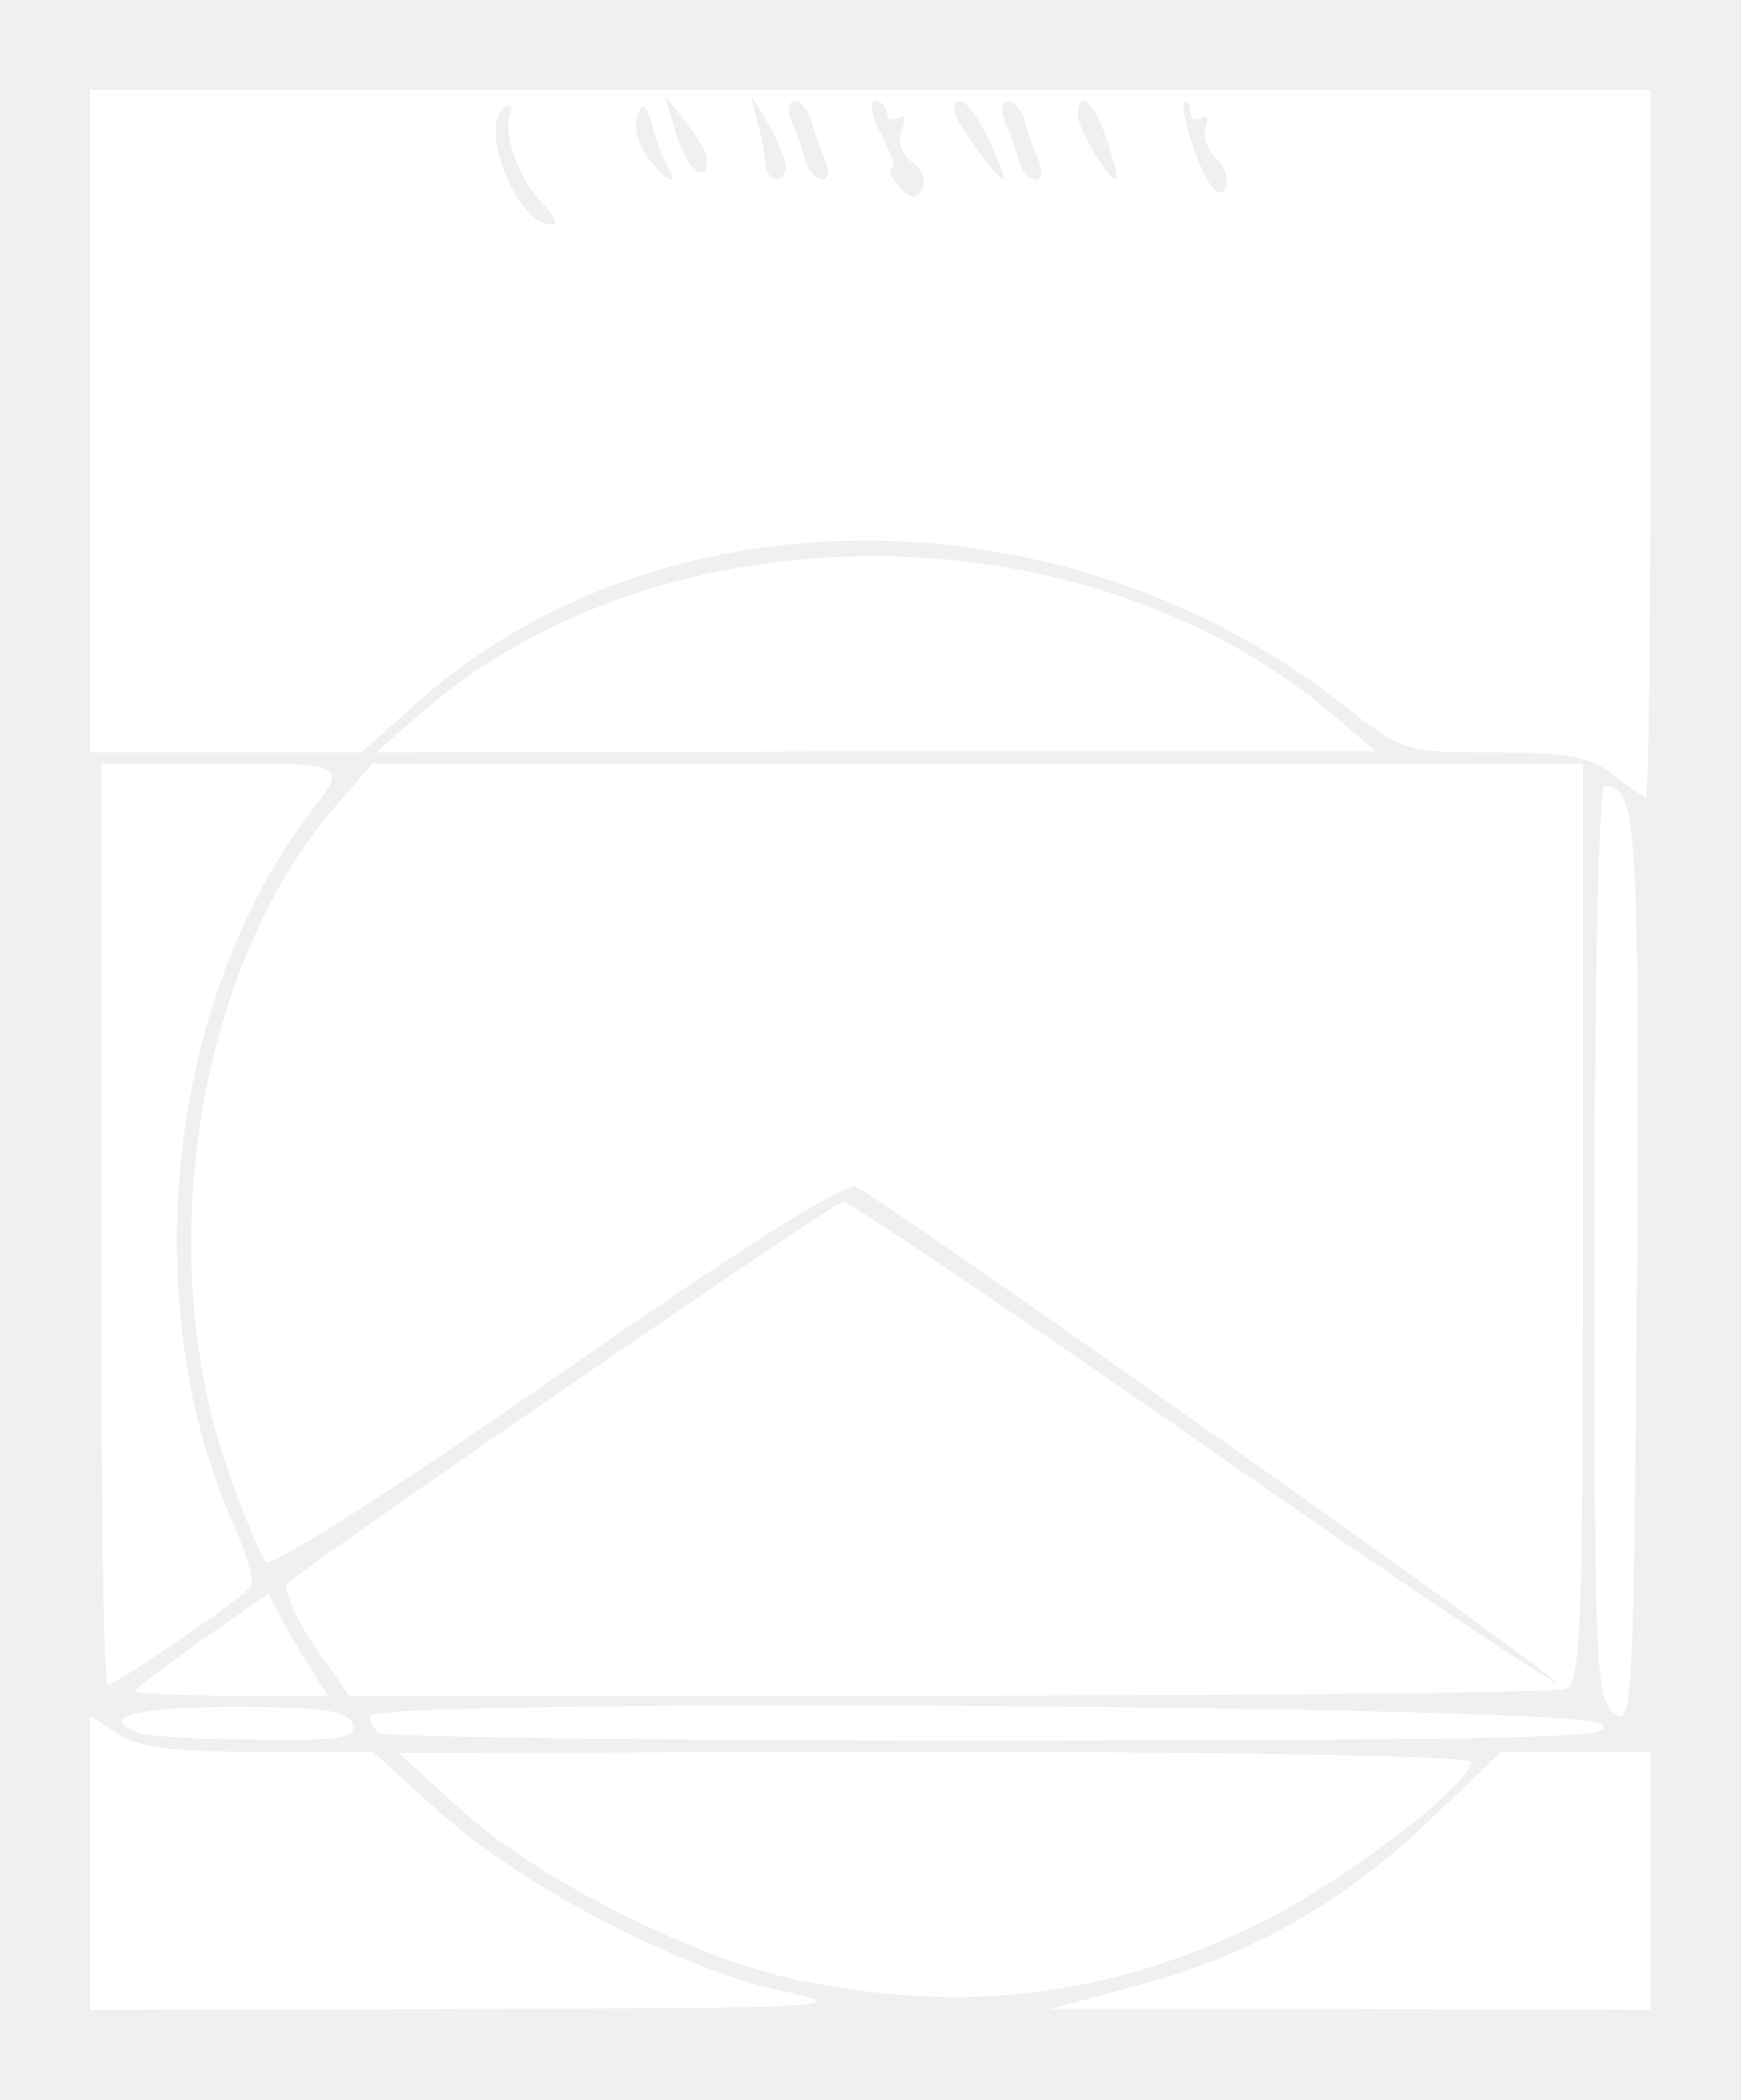
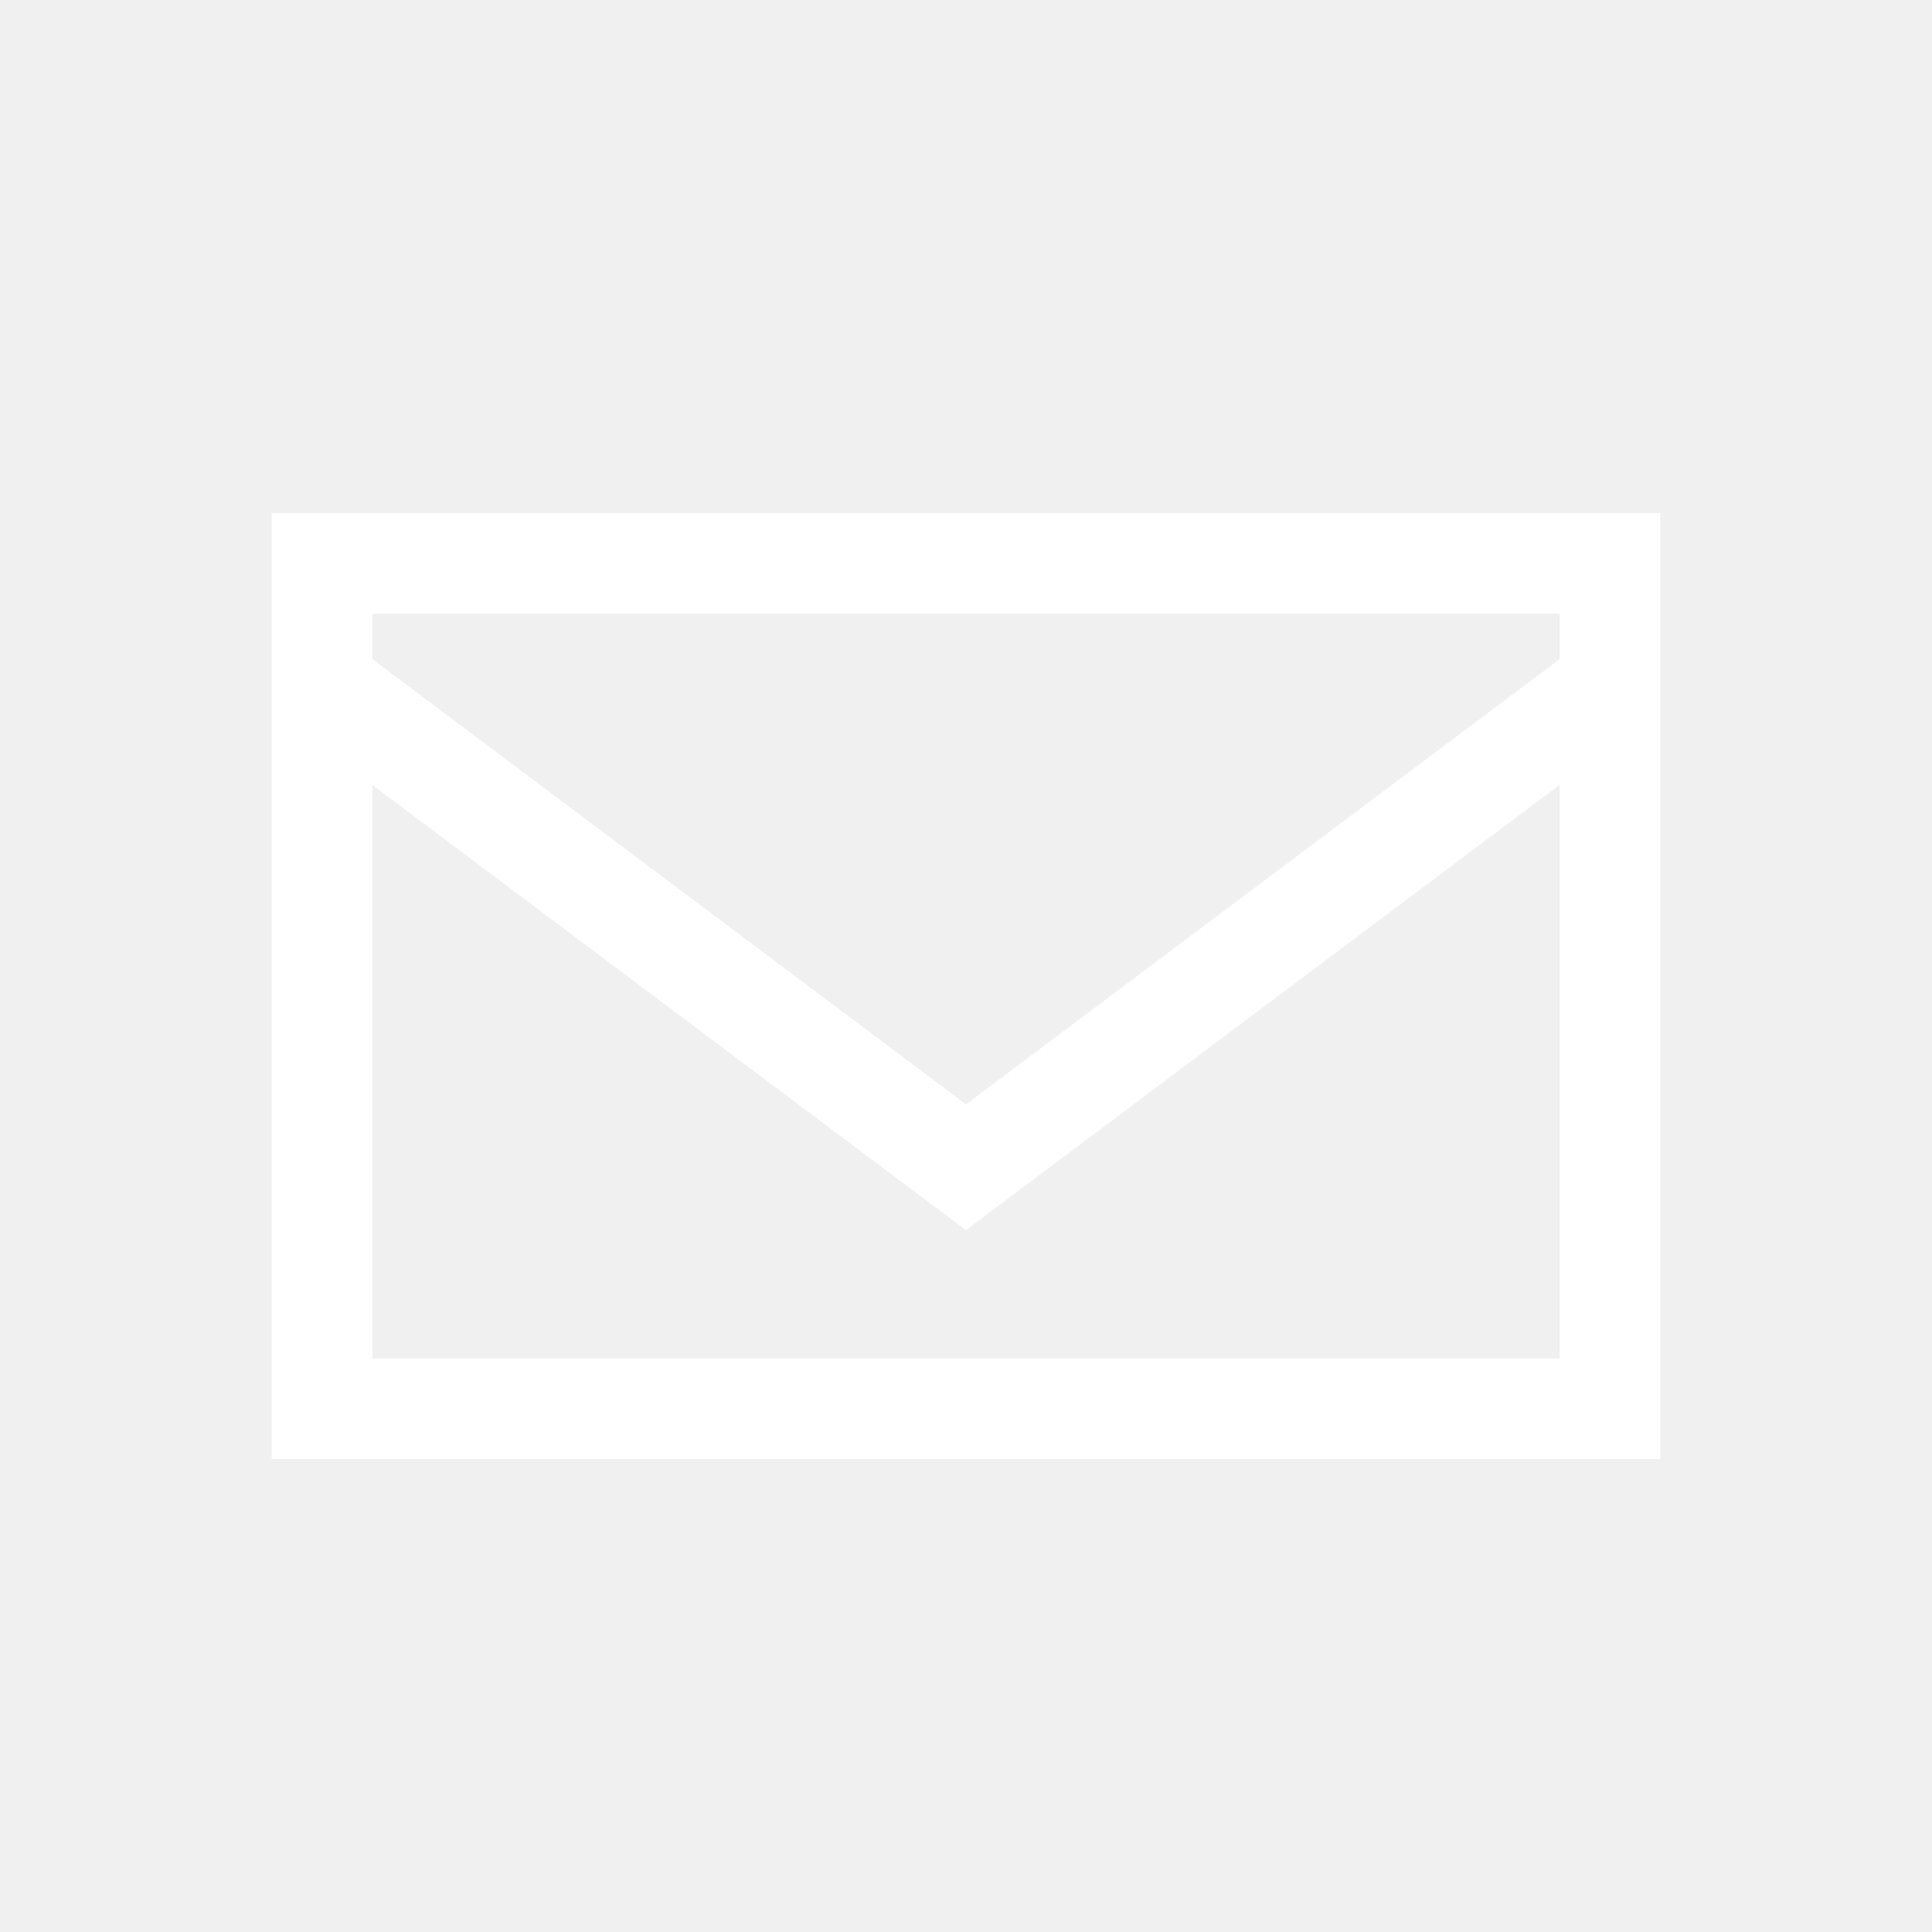
- <svg xmlns="http://www.w3.org/2000/svg" viewBox="-8 -8 155 187">
-   <g fill="#fff" transform="scale(0.1)">
-     <path d="M0 1579 l0 -131 25 16 c18 12 49 16 126 16 l101 0 61 55 c74 66 216 140 308 159 59 13 40 14 -278 15 l-343 1 0 -131z" />
-     <path d="M926 1690 c104 -27 185 -72 263 -145 l68 -65 67 0 66 0 0 115 0 115 -267 -1 -268 0 71 -19z" />
-     <path d="M635 1684 c-93 -18 -236 -90 -305 -153 l-55 -50 478 -1 c285 0 477 4 477 9 0 20 -110 104 -185 142 -133 66 -262 83 -410 53z" />
-     <path d="M43 1463 c-36 -14 -3 -23 86 -23 79 0 100 3 105 15 4 13 -9 15 -87 14 -51 0 -98 -3 -104 -6z" />
-     <path d="M257 1463 c-4 -3 -7 -10 -7 -15 0 -16 1074 -10 1096 7 17 13 -45 14 -532 15 -303 0 -554 -3 -557 -7z" />
-     <path d="M1358 1446 c-17 -12 -18 -44 -18 -420 0 -226 4 -406 9 -406 29 0 31 34 29 433 -3 384 -4 405 -20 393z" />
-     <path d="M40 1426 c0 -2 27 -22 59 -45 l60 -42 12 23 c7 13 19 33 27 46 l14 22 -86 0 c-47 0 -86 -2 -86 -4z" />
-     <path d="M199 1384 c-17 -25 -27 -50 -23 -54 21 -19 487 -340 495 -340 5 0 149 97 320 216 170 119 312 214 315 212 3 -4 -563 -405 -623 -441 -9 -5 -97 50 -265 167 -139 97 -256 172 -261 167 -4 -4 -20 -41 -34 -82 -68 -193 -27 -447 94 -589 l35 -40 539 0 539 0 0 409 c0 364 -2 410 -16 415 -9 3 -256 6 -549 6 l-534 0 -32 -46z" />
-     <path d="M10 1010 l0 -410 105 0 c115 0 115 0 81 44 -127 167 -156 439 -67 636 11 24 17 48 15 52 -6 10 -120 88 -128 88 -4 0 -6 -184 -6 -410z" />
-     <path d="M1357 610 c-20 -16 -40 -20 -106 -20 -80 0 -82 -1 -133 -41 -248 -196 -611 -197 -828 -2 l-48 43 -121 0 -121 0 0 -295 0 -295 695 0 695 0 0 315 c0 173 -2 315 -4 315 -2 0 -15 -9 -29 -20z m-952 -507 c-22 -21 -37 -63 -31 -80 3 -8 1 -11 -4 -8 -25 16 10 105 41 105 6 0 3 -7 -6 -17z m328 -38 c-10 -7 -14 -19 -10 -29 4 -10 3 -15 -3 -11 -6 3 -10 1 -10 -4 0 -6 -5 -11 -10 -11 -6 0 -4 13 5 30 9 17 13 30 9 30 -4 0 -1 7 6 15 10 12 15 13 21 4 4 -8 1 -18 -8 -24z m271 -3 c-9 -8 -13 -21 -10 -29 3 -8 1 -11 -4 -8 -6 3 -10 1 -10 -6 0 -7 -2 -10 -5 -7 -3 3 2 24 11 48 11 27 19 37 25 29 4 -7 1 -19 -7 -27z m-489 7 c-4 -6 -10 -22 -14 -37 -6 -20 -9 -22 -13 -10 -4 9 0 25 8 37 15 21 31 30 19 10z m35 -8 c0 -5 -9 -19 -19 -32 l-19 -24 11 37 c10 31 27 43 27 19z m70 7 c-1 -7 -8 -24 -16 -38 l-15 -25 6 25 c4 14 7 31 7 38 1 6 5 12 10 12 4 0 8 -6 8 -12z m35 -5 c-4 -10 -10 -26 -12 -35 -3 -10 -10 -18 -15 -18 -6 0 -7 8 -3 18 4 9 10 25 12 35 3 9 10 17 15 17 6 0 7 -8 3 -17z m146 -18 c-15 -32 -31 -46 -31 -26 0 8 38 61 44 61 2 0 -4 -16 -13 -35z m44 18 c-4 -10 -10 -26 -12 -35 -3 -10 -10 -18 -15 -18 -6 0 -7 8 -3 18 4 9 10 25 12 35 3 9 10 17 15 17 6 0 7 -8 3 -17z m61 -18 c-11 -34 -26 -47 -26 -22 0 11 27 57 34 57 2 0 -2 -16 -8 -35z" />
-     <path d="M295 555 c216 -188 595 -186 815 4 l35 30 -445 0 -445 1 40 -35z" />
+ <svg xmlns="http://www.w3.org/2000/svg" viewBox="0 0 96 96">
+   <g fill="none" stroke="#fff" stroke-width="5" stroke-linecap="butt" stroke-linejoin="miter">
+     <rect x="16" y="28" width="64" height="42" />
+     <path d="M16 34 L48 58 L80 34" />
  </g>
</svg>
